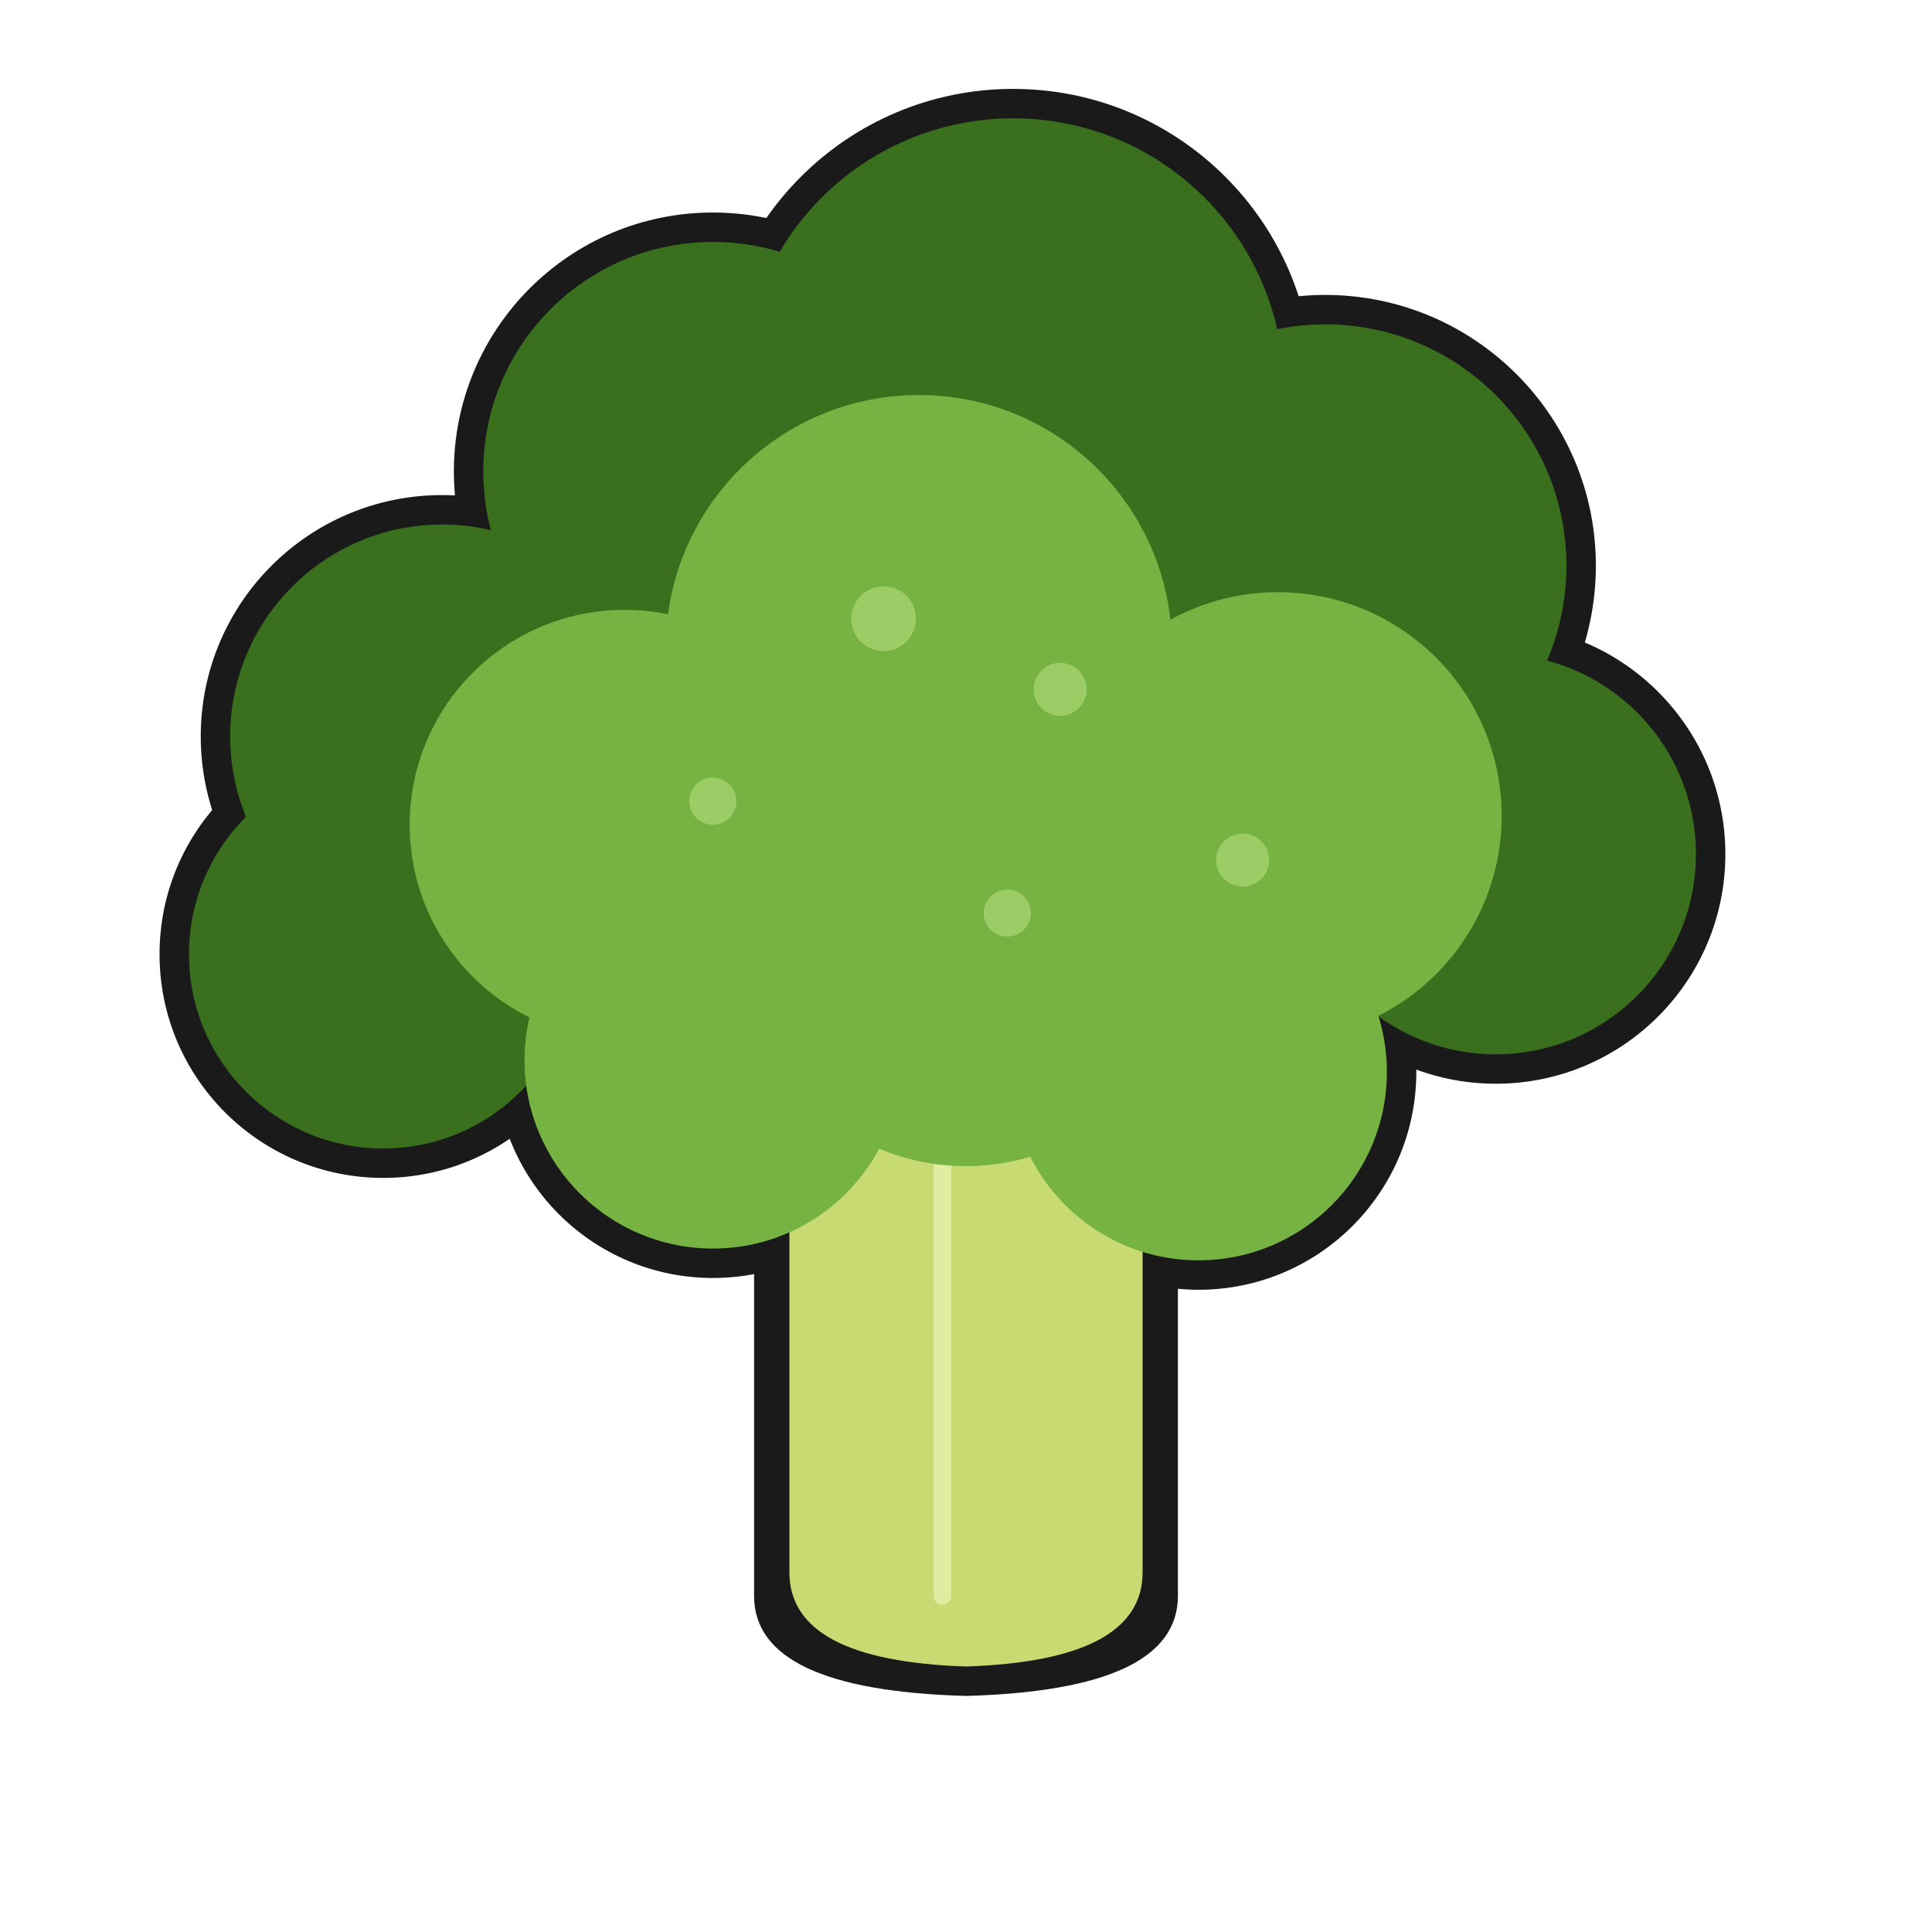
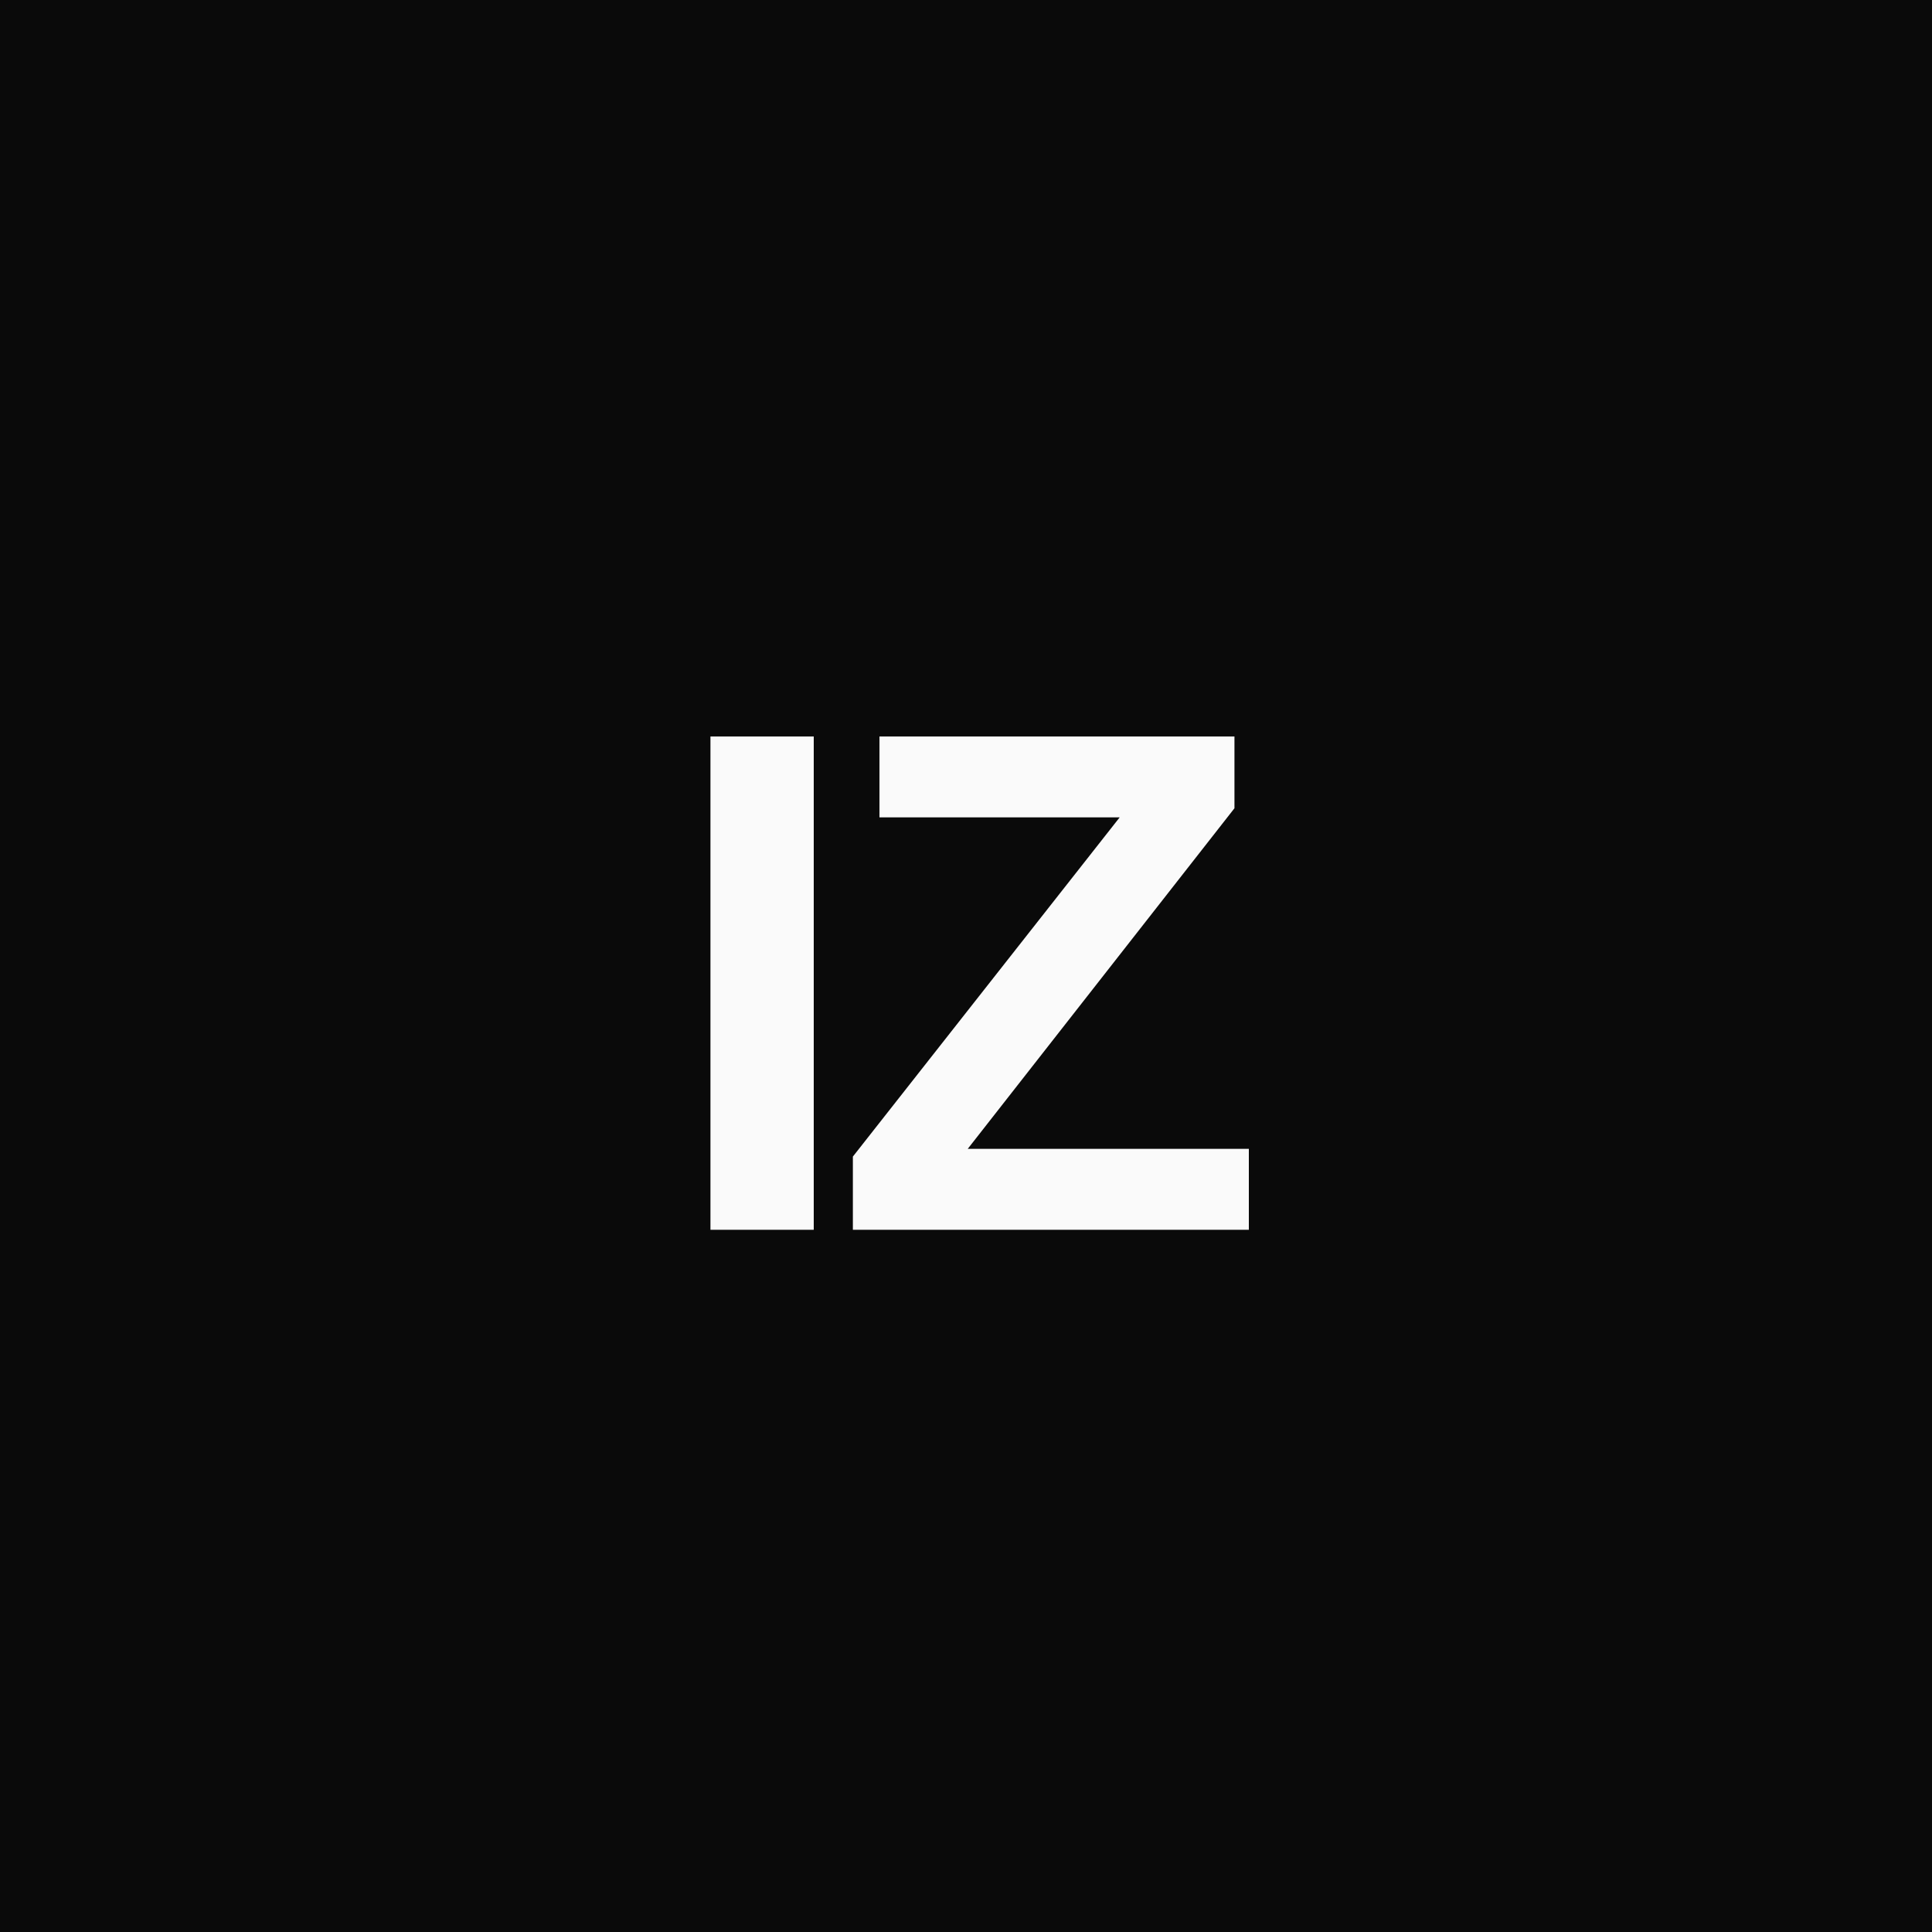
<svg xmlns="http://www.w3.org/2000/svg" viewBox="0 0 512 512">
-   <g transform="translate(256 256) scale(0.78) translate(-256 -256)">
-     <g fill="#1a1a1a">
-       <path d="M 184 285 L 184 470 Q 184 502 256 504 Q 328 502 328 470 L 328 285 Z" />
-       <circle cx="78" cy="178" r="82" />
-       <circle cx="170" cy="88" r="88" />
-       <circle cx="272" cy="60" r="102" />
-       <circle cx="378" cy="120" r="92" />
-       <circle cx="436" cy="218" r="78" />
-       <circle cx="58" cy="252" r="76" />
-       <circle cx="140" cy="208" r="83" />
-       <circle cx="240" cy="148" r="96" />
-       <circle cx="362" cy="205" r="86" />
-       <circle cx="170" cy="288" r="74" />
-       <circle cx="335" cy="292" r="74" />
-       <circle cx="256" cy="248" r="86" />
-     </g>
-     <path d="M 196 295 L 196 462 Q 196 492 256 494 Q 316 492 316 462 L 316 295 Z" fill="#c8db73" />
-     <line x1="248" y1="320" x2="248" y2="470" stroke="#e8f2b0" stroke-width="6" stroke-linecap="round" opacity="0.75" />
-     <g fill="#3a6f1d">
-       <circle cx="78" cy="178" r="72" />
-       <circle cx="170" cy="88" r="78" />
-       <circle cx="272" cy="60" r="92" />
-       <circle cx="378" cy="120" r="82" />
-       <circle cx="436" cy="218" r="68" />
-       <circle cx="58" cy="252" r="66" />
-     </g>
-     <g fill="#76b342">
-       <circle cx="140" cy="208" r="73" />
-       <circle cx="240" cy="148" r="86" />
-       <circle cx="362" cy="205" r="76" />
-       <circle cx="170" cy="288" r="64" />
-       <circle cx="335" cy="292" r="64" />
-       <circle cx="256" cy="248" r="76" />
-     </g>
-     <g fill="#a8d472" opacity="0.75">
-       <circle cx="228" cy="138" r="11" />
-       <circle cx="288" cy="162" r="9" />
-       <circle cx="170" cy="200" r="8" />
-       <circle cx="350" cy="220" r="9" />
-       <circle cx="270" cy="238" r="8" />
-     </g>
-   </g>
+   <rect width="512" height="512" fill="#0A0A0A" />
+   <text x="256" y="272" font-family="system-ui,-apple-system,'Segoe UI',Arial,sans-serif" font-size="190" font-weight="800" fill="#FAFAFA" text-anchor="middle" dominant-baseline="middle" letter-spacing="-8">IZ</text>
</svg>
